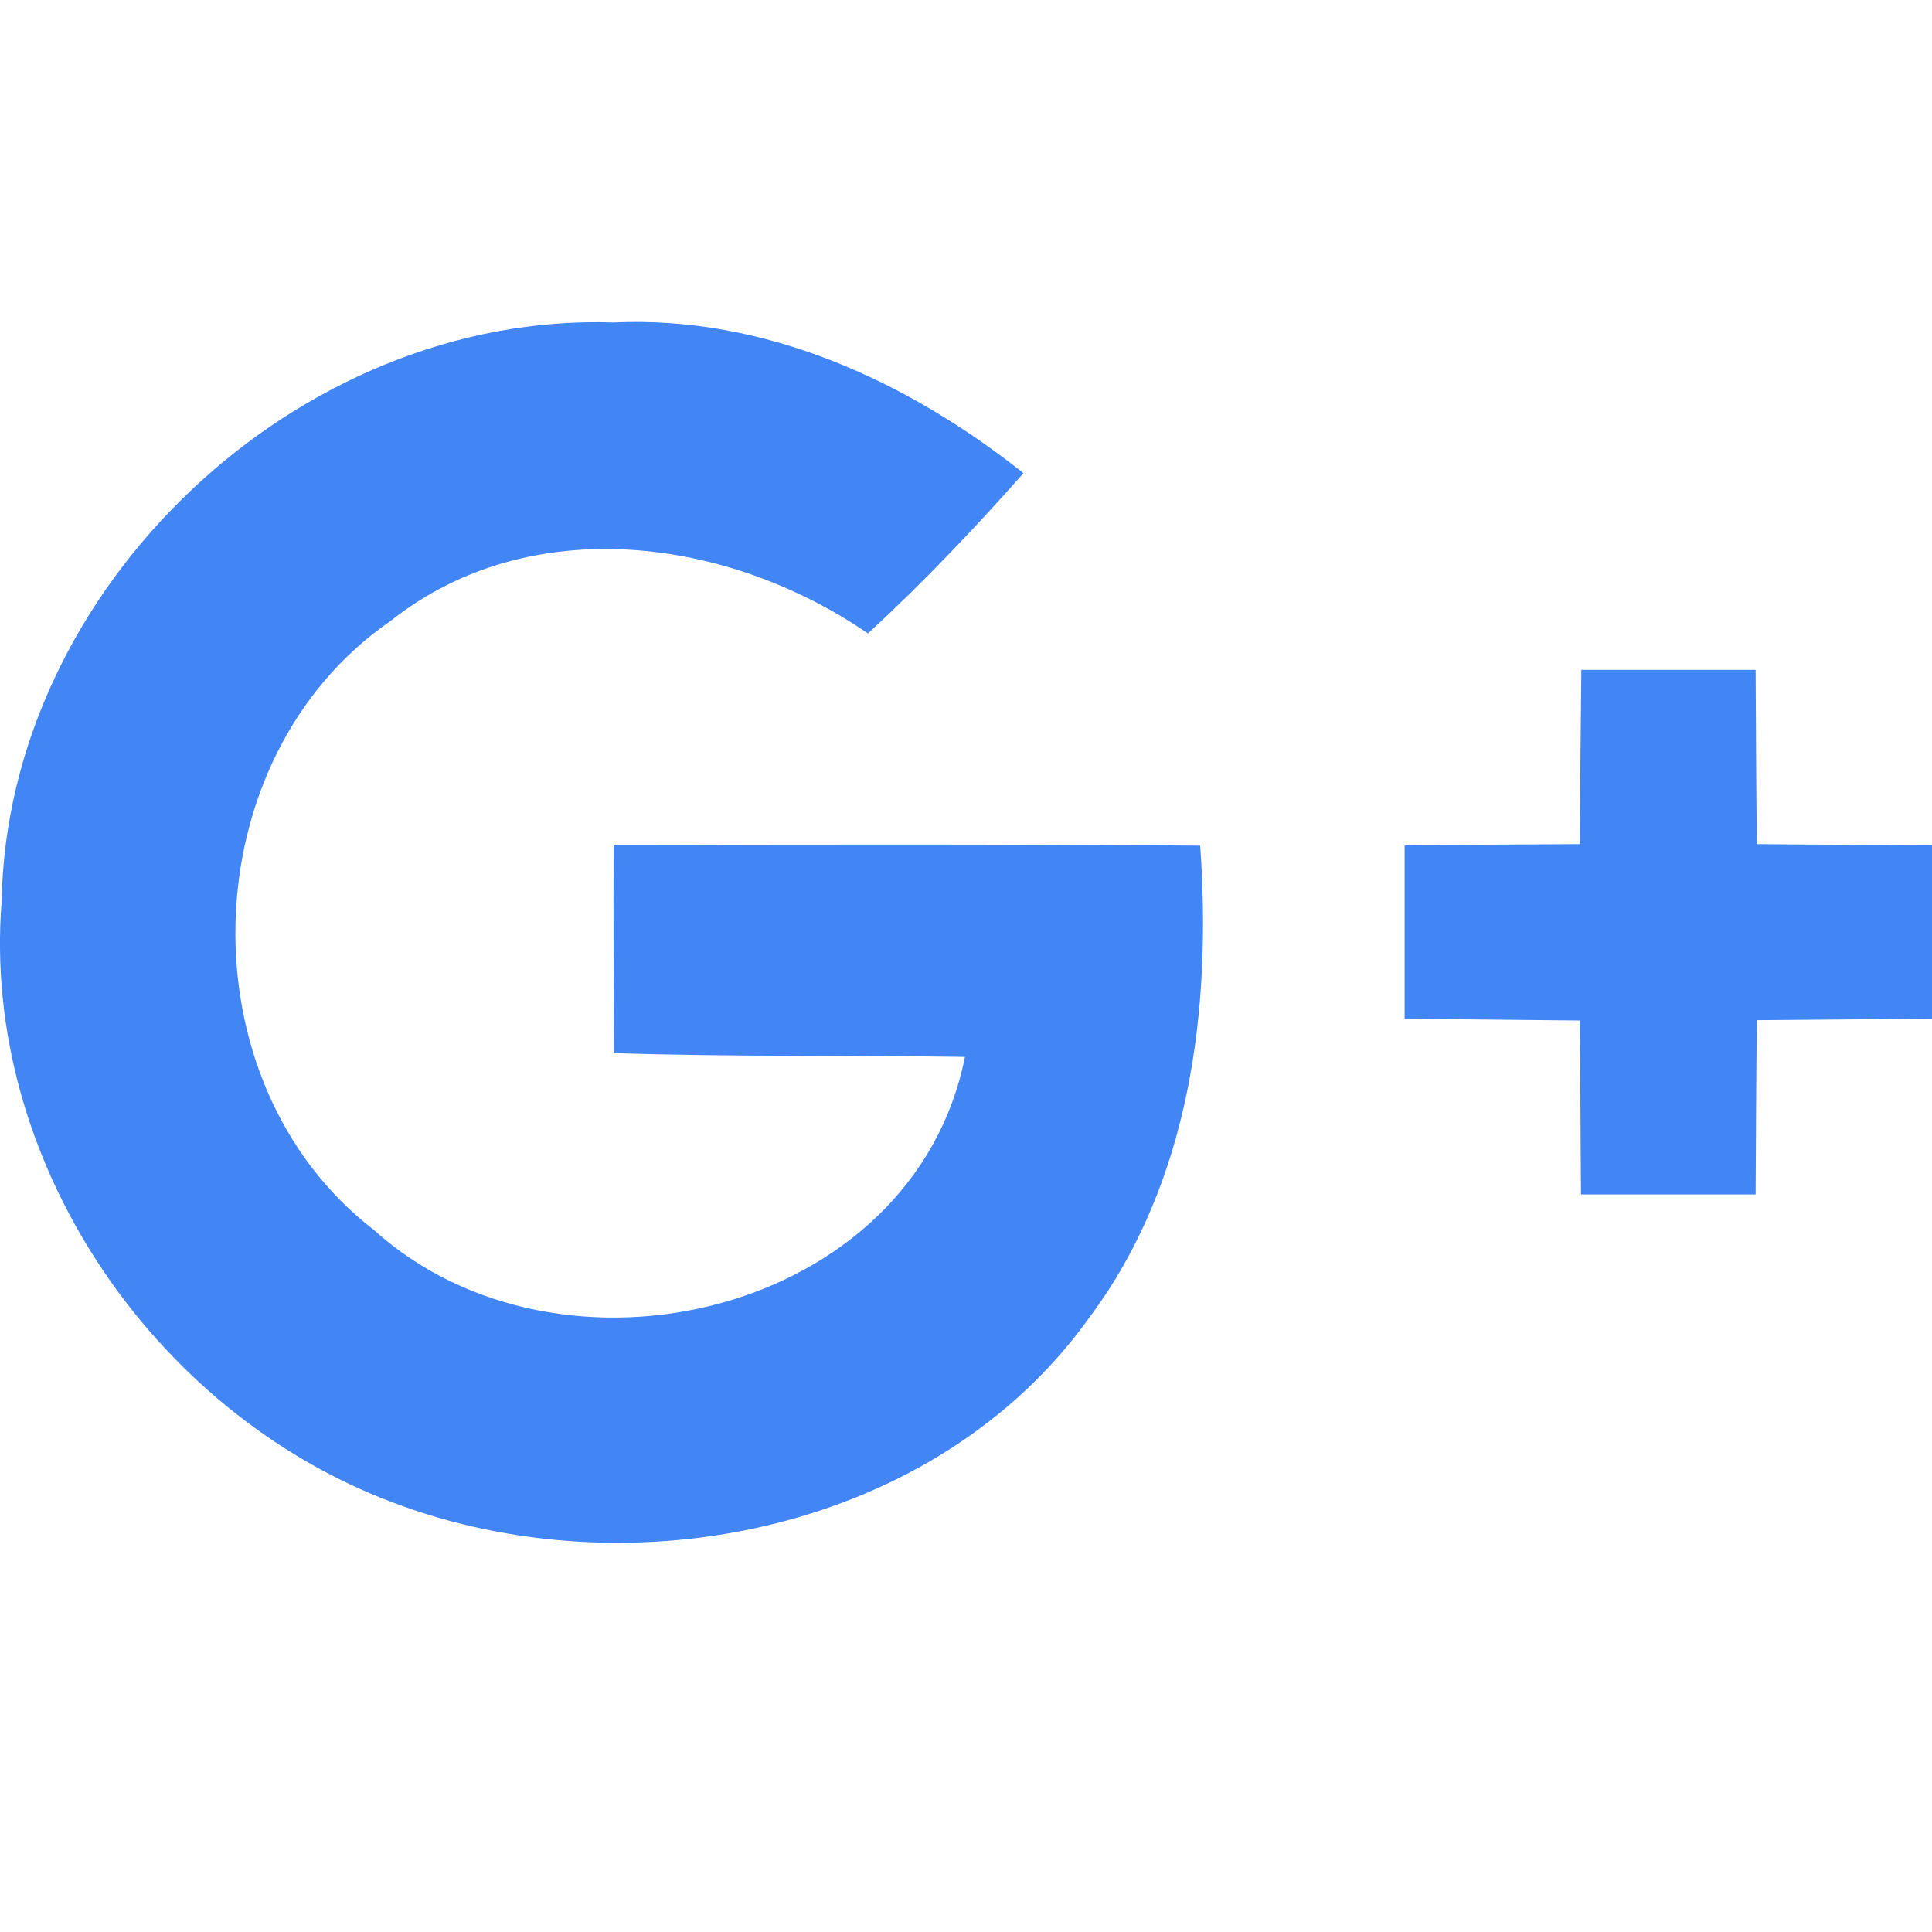
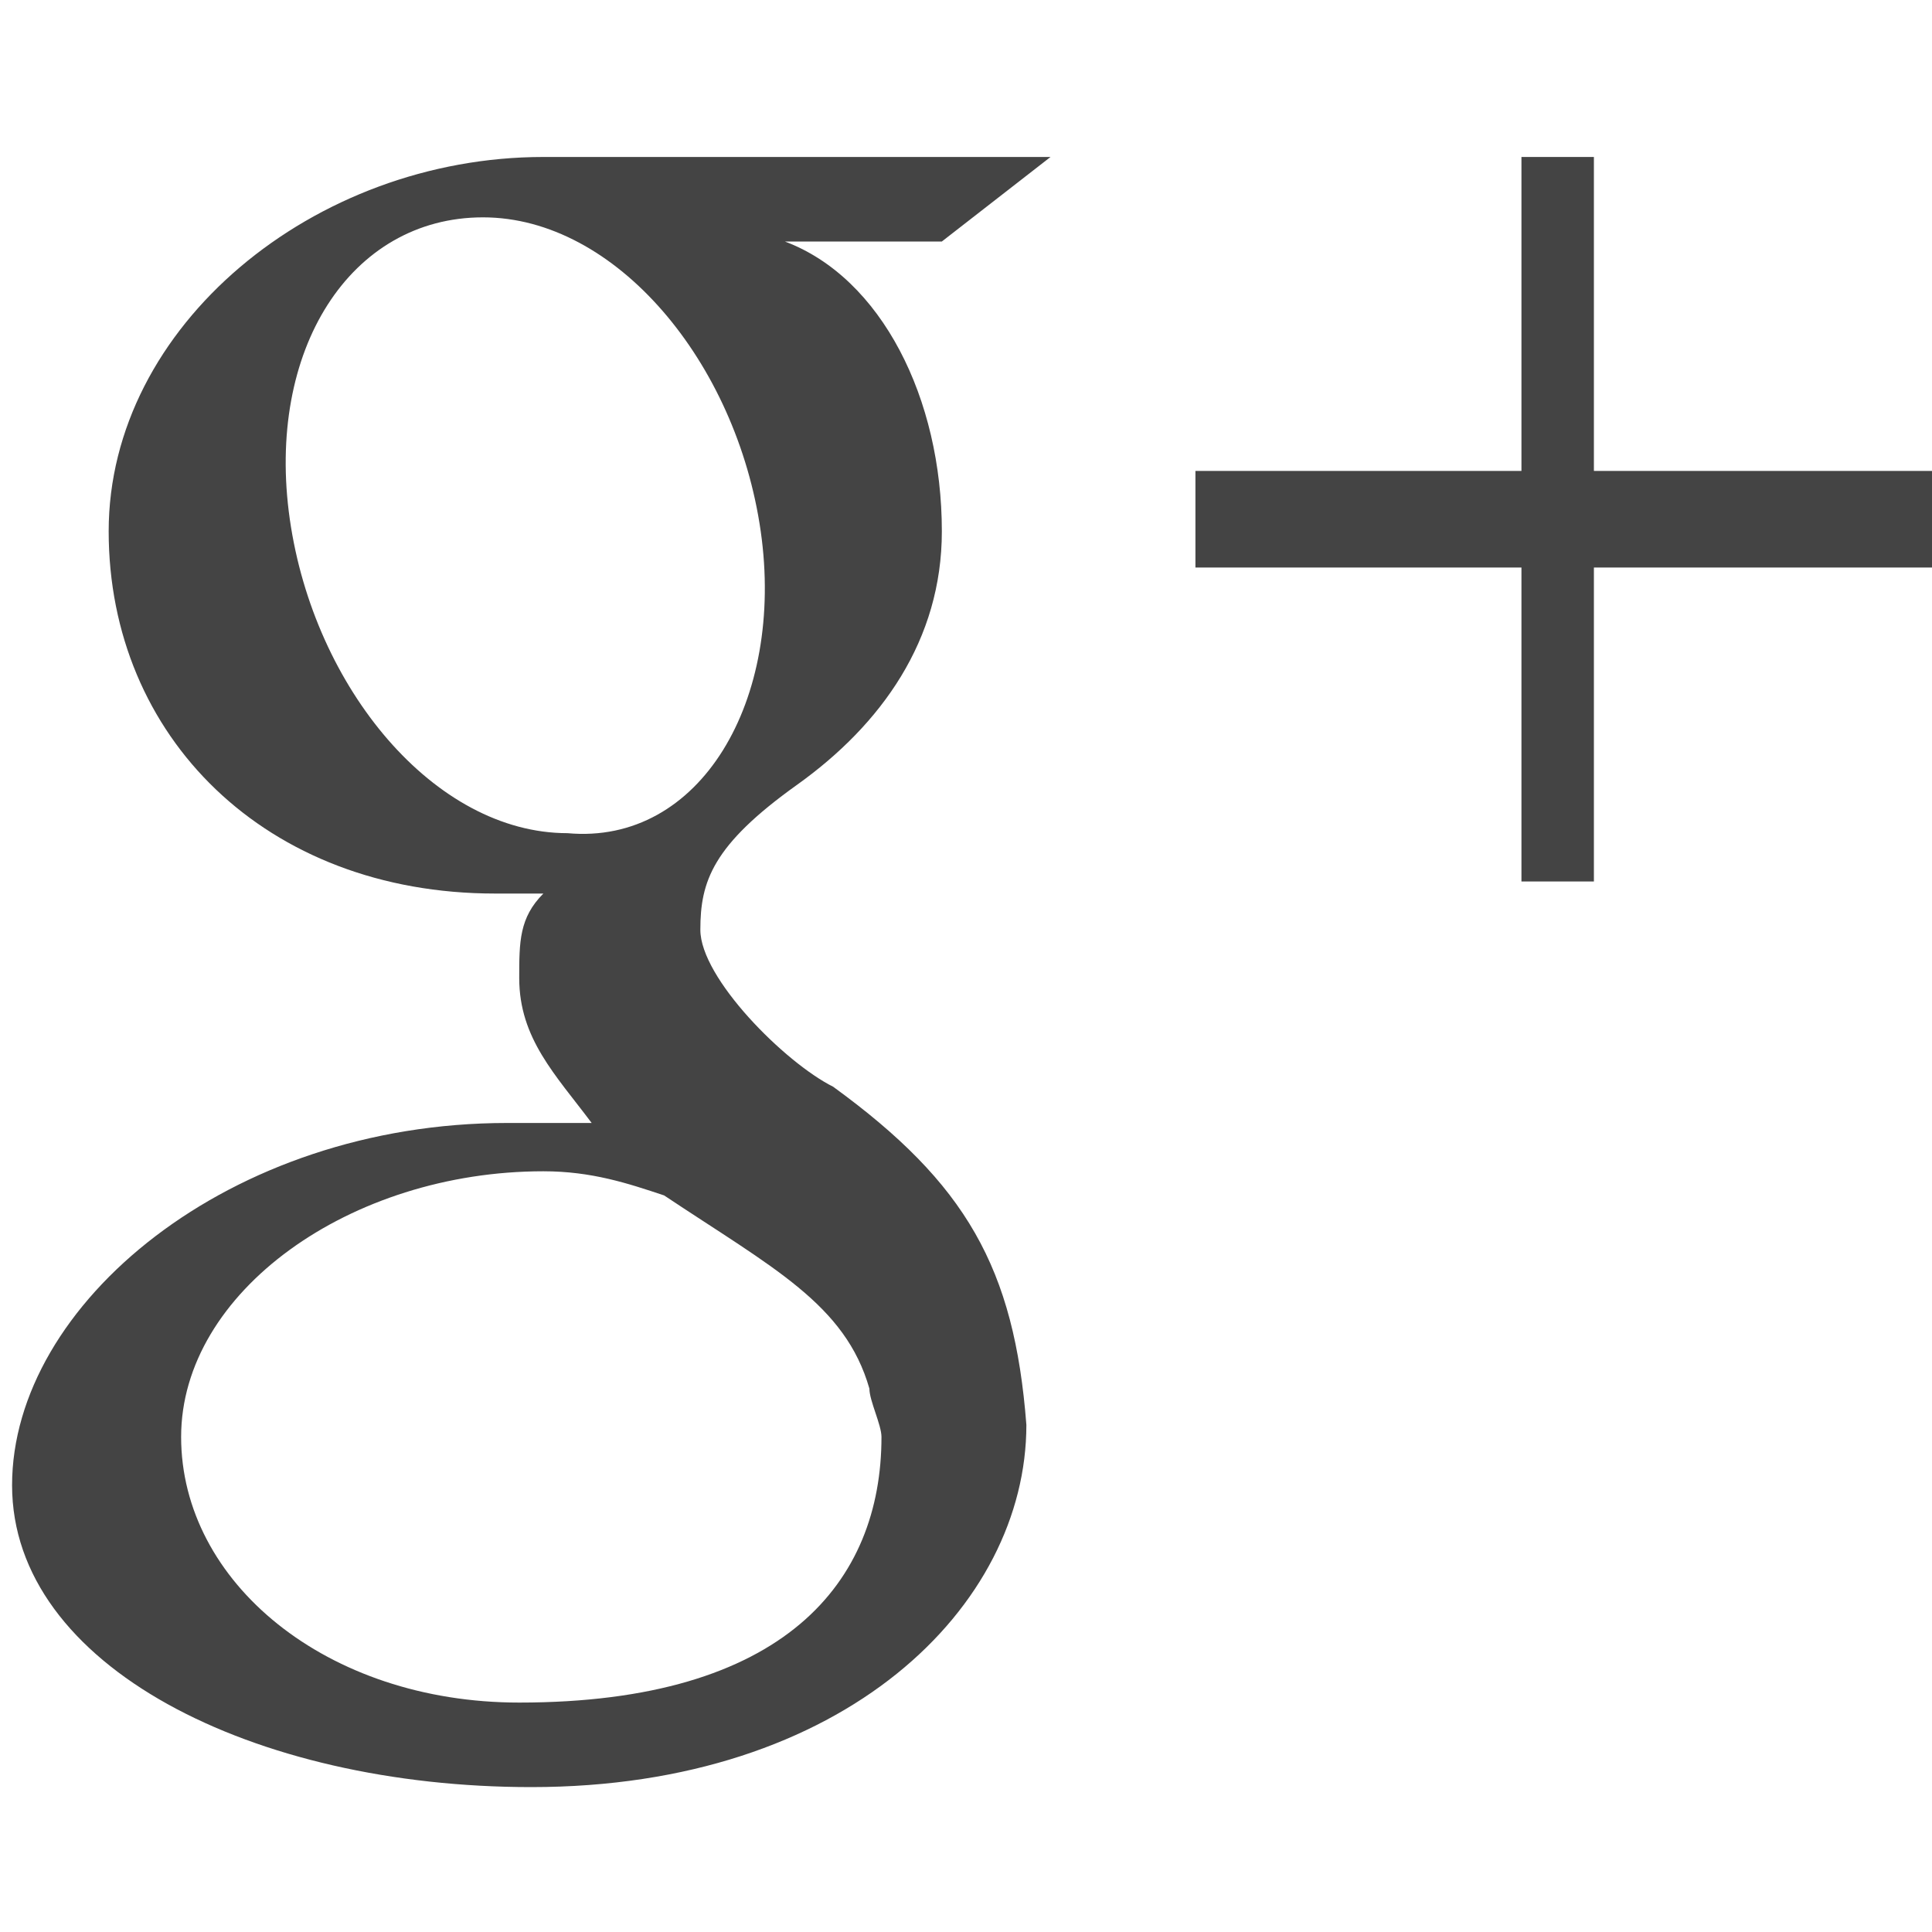
- <svg xmlns="http://www.w3.org/2000/svg" width="800px" height="800px" viewBox="0 0 24 24">
-   <path fill="#4285F4" fill-rule="evenodd" d="M0.02,11.203 C0.086,7.297 3.696,3.876 7.623,4.006 C9.505,3.919 11.273,4.734 12.714,5.878 C12.099,6.573 11.462,7.243 10.782,7.869 C9.05,6.678 6.586,6.338 4.853,7.713 C2.375,9.418 2.262,13.444 4.646,15.28 C6.964,17.372 11.346,16.333 11.987,13.129 C10.535,13.108 9.079,13.129 7.627,13.082 C7.623,12.221 7.619,11.359 7.623,10.497 C10.05,10.49 12.478,10.486 14.909,10.505 C15.054,12.532 14.785,14.69 13.533,16.366 C11.637,19.02 7.831,19.794 4.861,18.657 C1.88,17.528 -0.231,14.396 0.02,11.203 M19.644,8.321 L21.809,8.321 C21.813,9.042 21.816,9.766 21.824,10.486 C22.548,10.494 23.276,10.494 24,10.501 L24,12.655 C23.276,12.662 22.552,12.666 21.824,12.673 C21.816,13.397 21.813,14.118 21.809,14.838 L19.64,14.838 C19.633,14.118 19.633,13.397 19.626,12.677 C18.901,12.67 18.174,12.662 17.449,12.655 L17.449,10.501 C18.174,10.494 18.898,10.49 19.626,10.486 C19.629,9.762 19.636,9.042 19.644,8.321" />
+ <svg xmlns="http://www.w3.org/2000/svg" width="800px" height="800px" viewBox="0 0 16 16" version="1.1">
+   <path fill="#444" d="M16 3.9h-2.8v-2.6h-0.6v2.6h-2.7v0.8h2.7v2.6h0.6v-2.6h2.8z" />
+   <path fill="#444" d="M6.9 9c-0.4-0.2-1.1-0.9-1.1-1.3s0.1-0.7 0.8-1.2c0.7-0.5 1.2-1.2 1.2-2.1 0-1.1-0.5-2.1-1.3-2.4h1.3l0.9-0.7c0 0-3.1 0-4.2 0-1.9 0-3.6 1.4-3.6 3.1s1.3 3 3.2 3c0.1 0 0.3 0 0.4 0-0.2 0.2-0.2 0.4-0.2 0.7 0 0.5 0.3 0.8 0.6 1.2-0.2 0-0.5 0-0.7 0-2.3 0-4.1 1.5-4.1 3s2 2.5 4.3 2.5c2.6 0 4.1-1.5 4.1-3-0.1-1.3-0.5-2-1.6-2.8zM4.7 6.9c-1.1 0-2.1-1.2-2.3-2.6s0.5-2.5 1.6-2.5c1.1 0 2.1 1.2 2.3 2.6s-0.5 2.6-1.6 2.5zM4.3 14.1c-1.6 0-2.8-1-2.8-2.2s1.4-2.2 3-2.2c0.4 0 0.7 0.1 1 0.2 0.9 0.6 1.5 0.9 1.7 1.6 0 0.1 0.1 0.3 0.1 0.4 0 1.2-0.8 2.2-3 2.2z" />
</svg>
